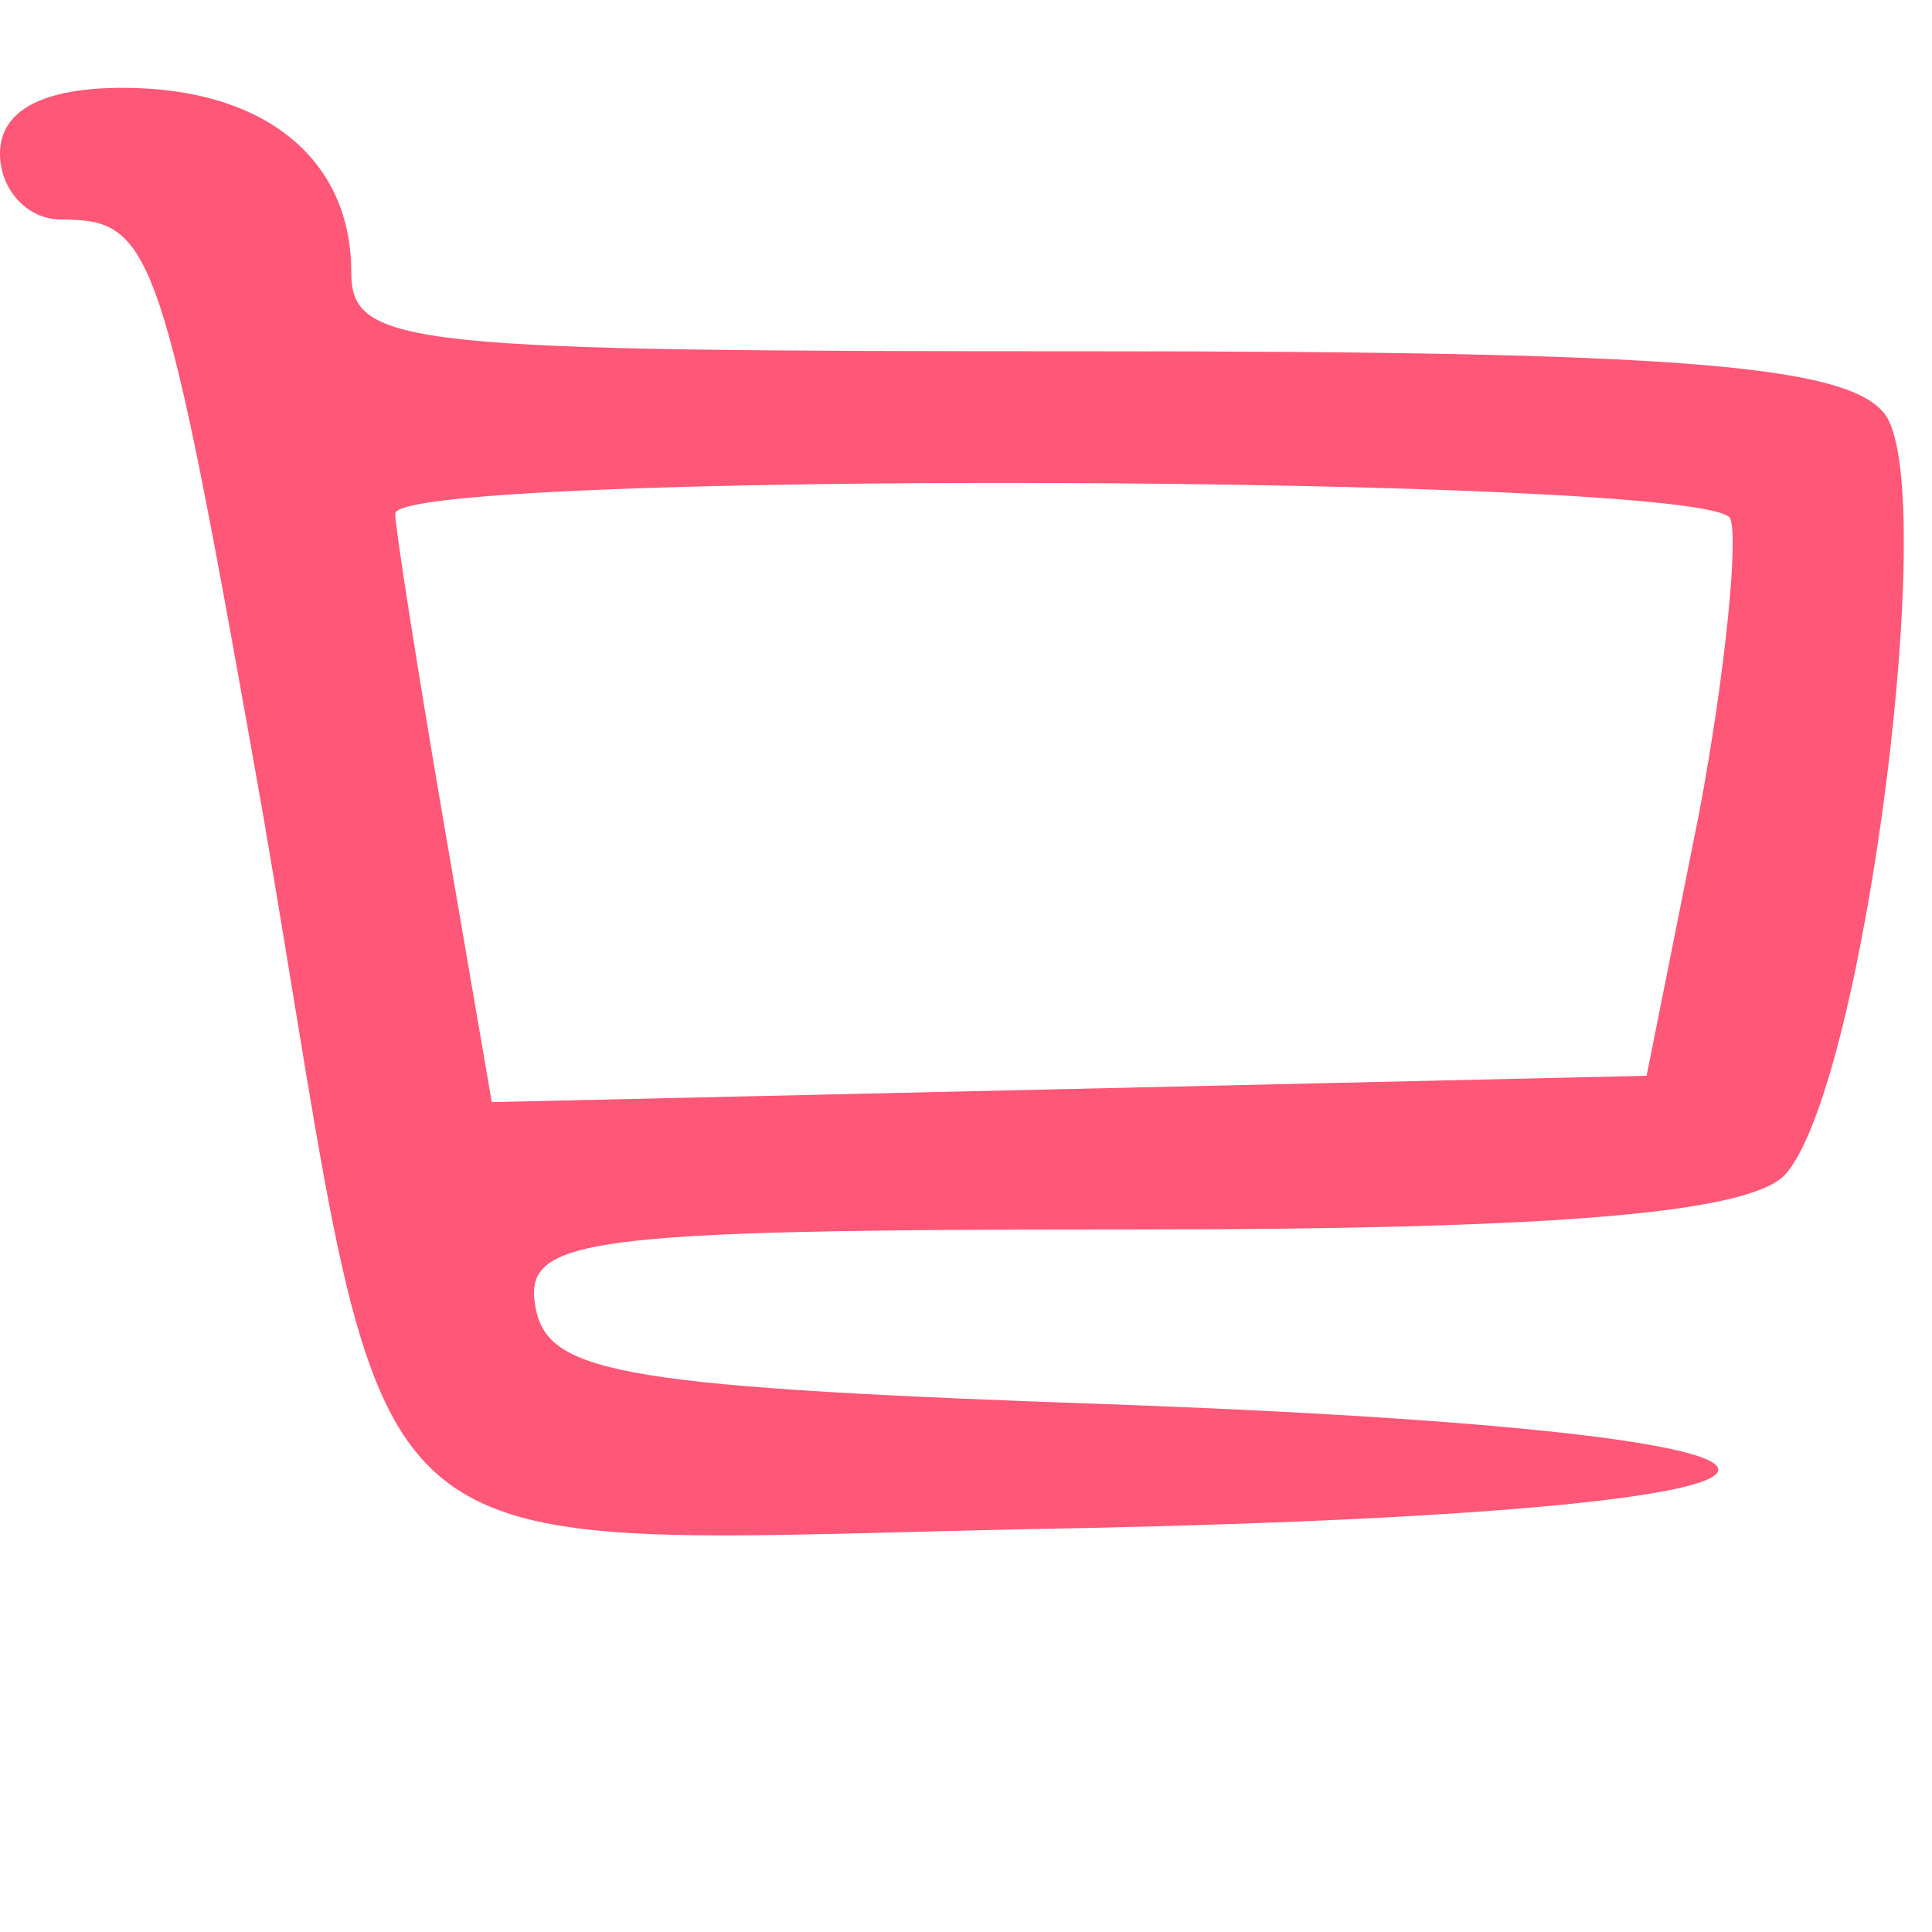
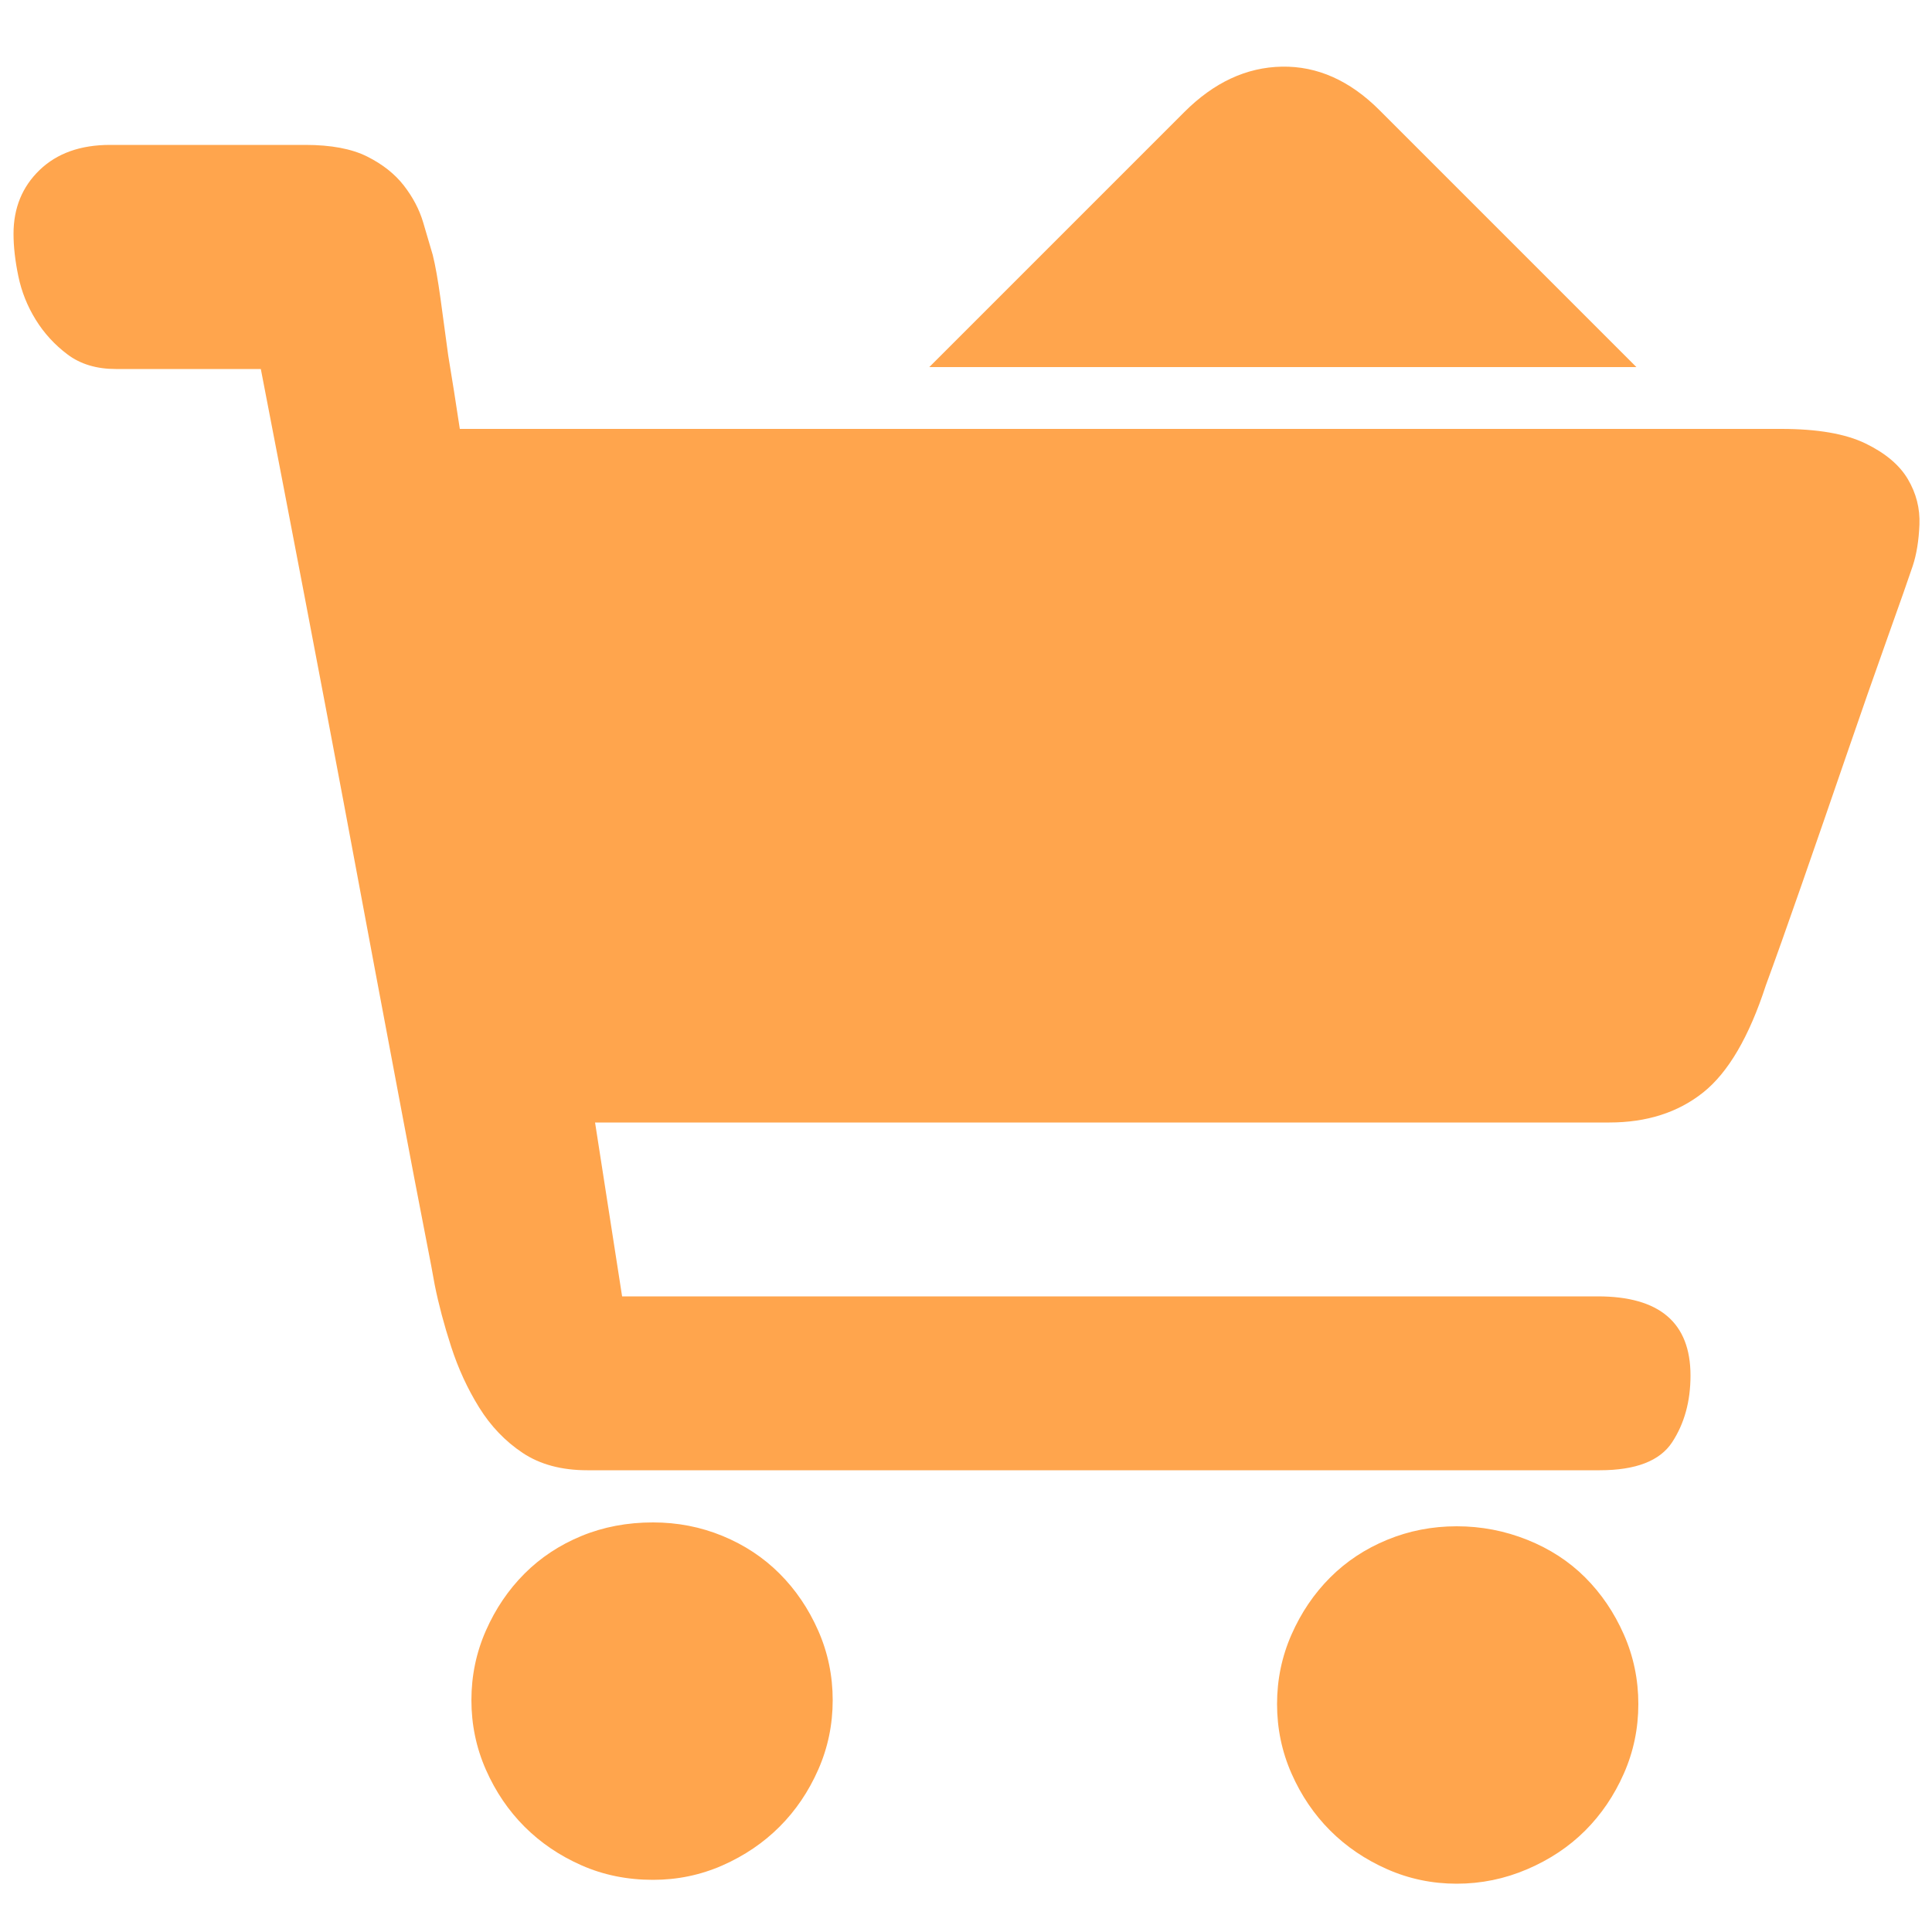
- <svg xmlns="http://www.w3.org/2000/svg" version="1.0" width="44pt" height="44pt" viewBox="0 0 44 44" preserveAspectRatio="xMidYMid meet">
-   <g transform="translate(0,44) scale(0.1,-0.1)" fill="#ff5777" stroke="none">
-     <path d="M0 405 c0 -8 6 -15 14 -15 21 0 23 -6 46 -136 31 -181 13 -165 187 -162 187 4 194 21 11 28 -116 4 -133 7 -136 22 -3 16 9 18 136 18 100 0 142 4 149 13 18 22 35 158 22 173 -9 11 -49 14 -180 14 -156 0 -169 1 -169 18 0 26 -20 42 -52 42 -18 0 -28 -5 -28 -15z m394 -83 c2 -4 -1 -35 -7 -67 l-12 -60 -131 -3 -132 -3 -11 64 c-6 35 -11 67 -11 70 0 10 298 9 304 -1z" />
-   </g>
+ <svg xmlns="http://www.w3.org/2000/svg" t="1638625075557" class="icon" viewBox="0 0 1024 1024" version="1.1" p-id="18129" data-darkreader-inline-fill="" fill="#ffa54d" width="44" height="44">
+   <path d="M346.112 806.912q19.456 0 36.864 7.168t30.208 19.968 20.48 30.208 7.68 36.864-7.68 36.864-20.48 30.208-30.208 20.48-36.864 7.68q-20.48 0-37.888-7.68t-30.208-20.48-20.48-30.208-7.68-36.864 7.68-36.864 20.48-30.208 30.208-19.968 37.888-7.168zM772.096 808.96q19.456 0 37.376 7.168t30.72 19.968 20.48 30.208 7.68 36.864-7.68 36.864-20.48 30.208-30.72 20.48-37.376 7.68-36.864-7.68-30.208-20.48-20.48-30.208-7.68-36.864 7.68-36.864 20.48-30.208 30.208-19.968 36.864-7.168zM944.128 227.328q28.672 0 44.544 7.68t22.528 18.944 6.144 24.064-3.584 22.016-13.312 37.888-22.016 62.976-23.552 68.096-18.944 53.248q-13.312 40.96-33.28 56.832t-49.664 15.872l-35.84 0-65.536 0-86.016 0-96.256 0-253.952 0 14.336 92.16 517.12 0q49.152 0 49.152 41.984 0 20.48-9.728 35.328t-38.4 14.848l-49.152 0-94.208 0-118.784 0-119.808 0-99.328 0-55.296 0q-20.48 0-34.304-9.216t-23.04-24.064-14.848-32.256-8.704-32.768q-1.024-6.144-5.632-29.696t-11.264-58.88-14.848-78.848-16.384-87.552q-19.456-103.424-44.032-230.4l-76.8 0q-15.36 0-25.6-7.68t-16.896-18.432-9.216-23.04-2.56-22.528q0-20.48 13.824-33.792t37.376-13.312l21.504 0 21.504 0 25.6 0 34.816 0q20.48 0 32.768 6.144t19.456 15.36 10.24 19.456 5.12 17.408q2.048 8.192 4.096 23.04t4.096 30.208q3.072 18.432 6.144 38.912l700.416 0zM867.328 194.56l-374.784 0 135.168-135.168q23.552-23.552 51.712-24.064t51.712 23.04z" p-id="18130" />
</svg>
